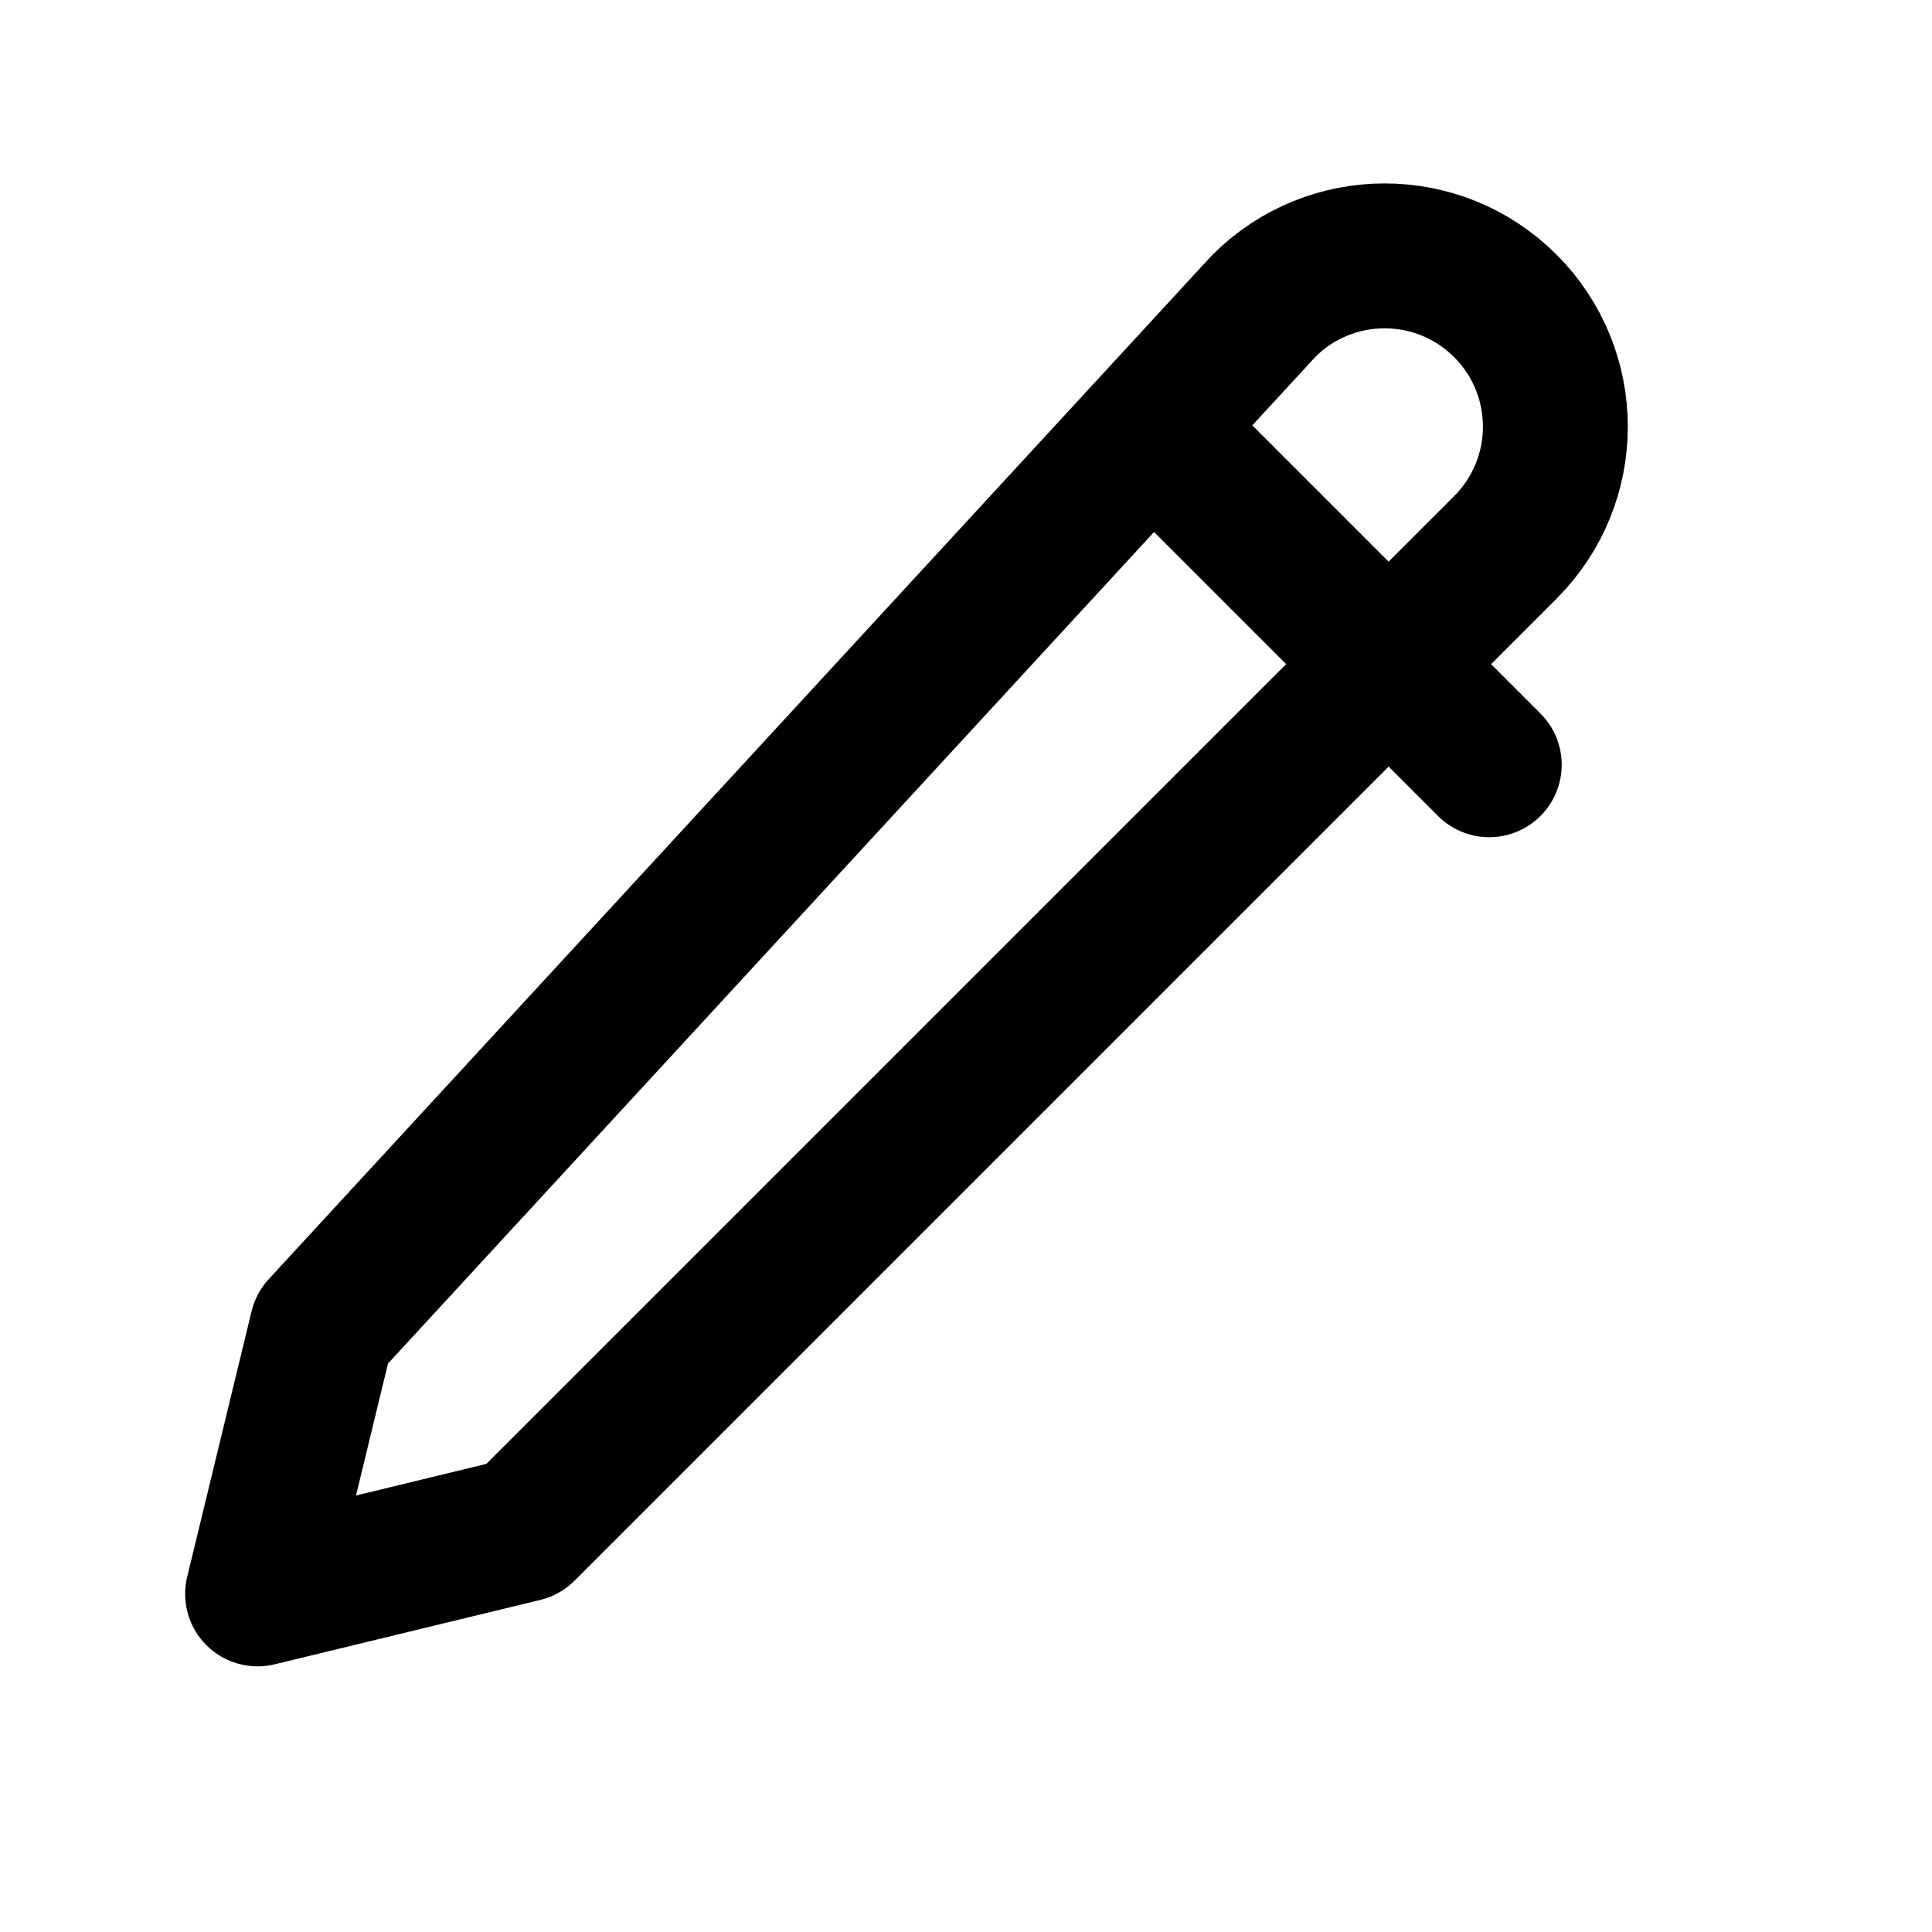
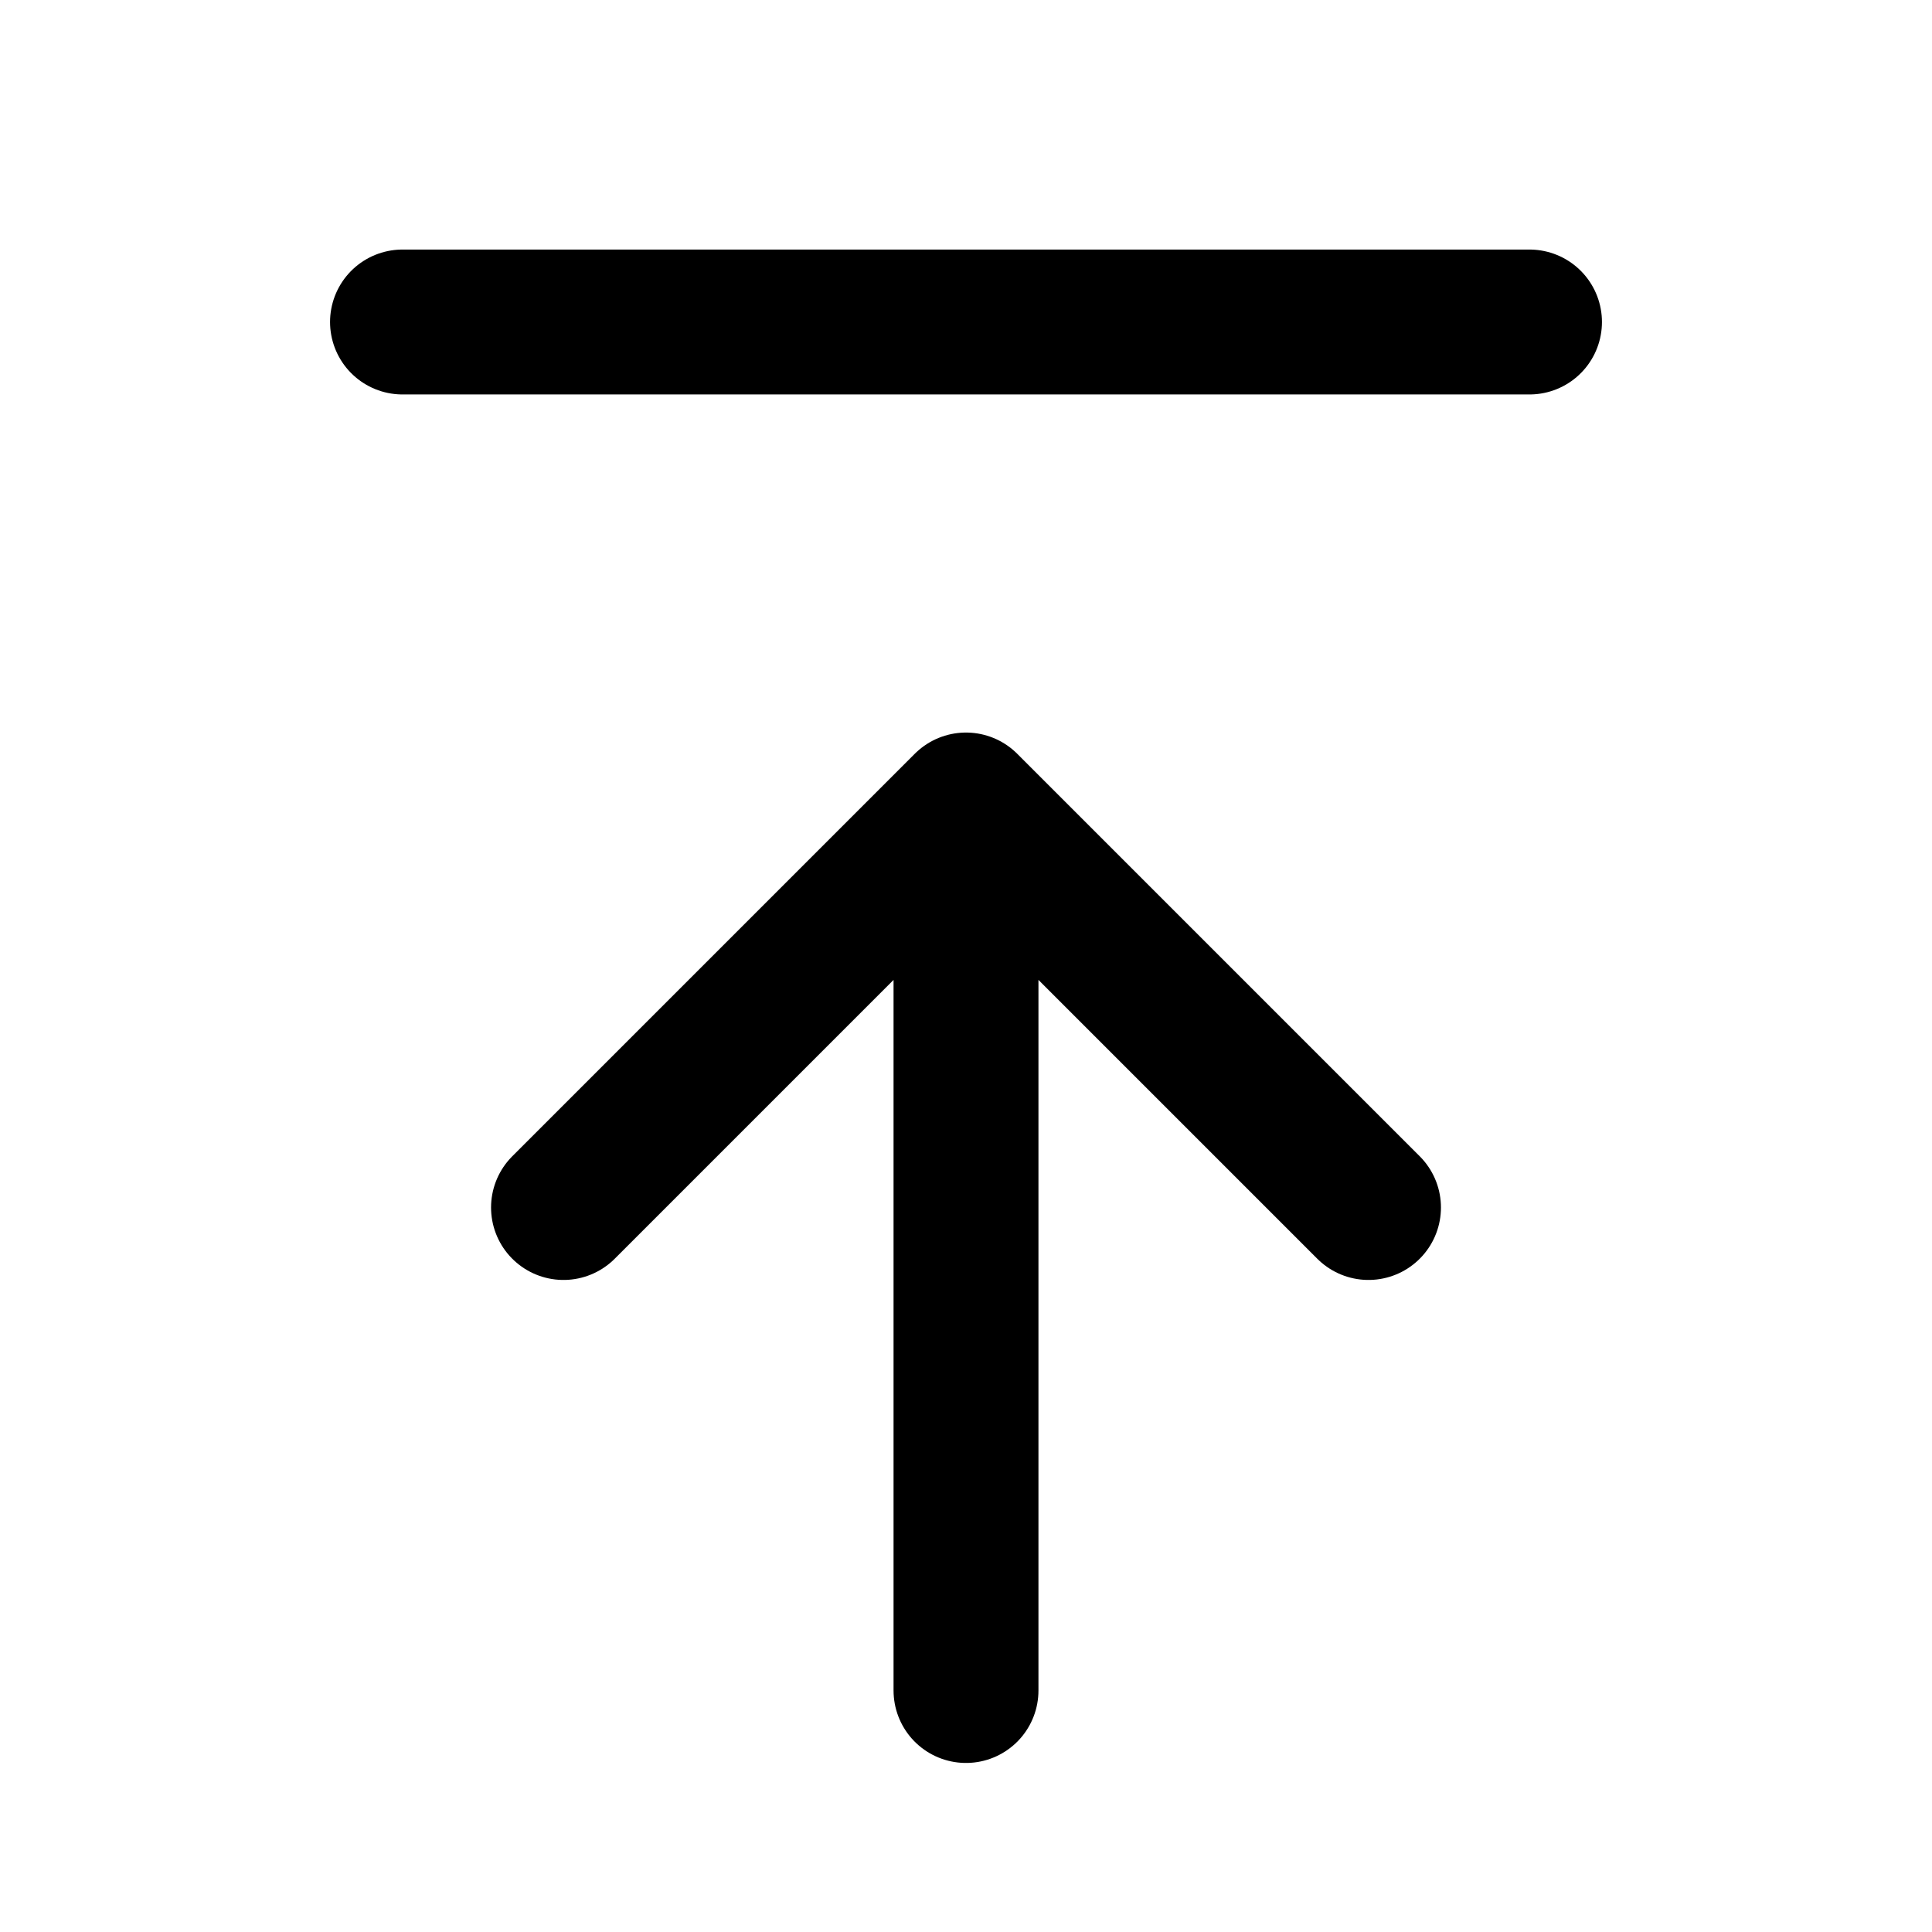
<svg xmlns="http://www.w3.org/2000/svg" viewBox="0 0 24 24" fill="none" stroke="currentColor" stroke-width="1.8" stroke-linecap="round" stroke-linejoin="round" role="img">
-   <path d="m4 16.5-.8 3.3 3.3-.8L18.7 6.8a2.1 2.1 0 0 0-3-3L4 16.5Z" />
-   <path d="m14.5 5.5 4 4" />
+   <path d="M12 21V10M7 15l5-5 5 5M5 4h14" />
</svg>
